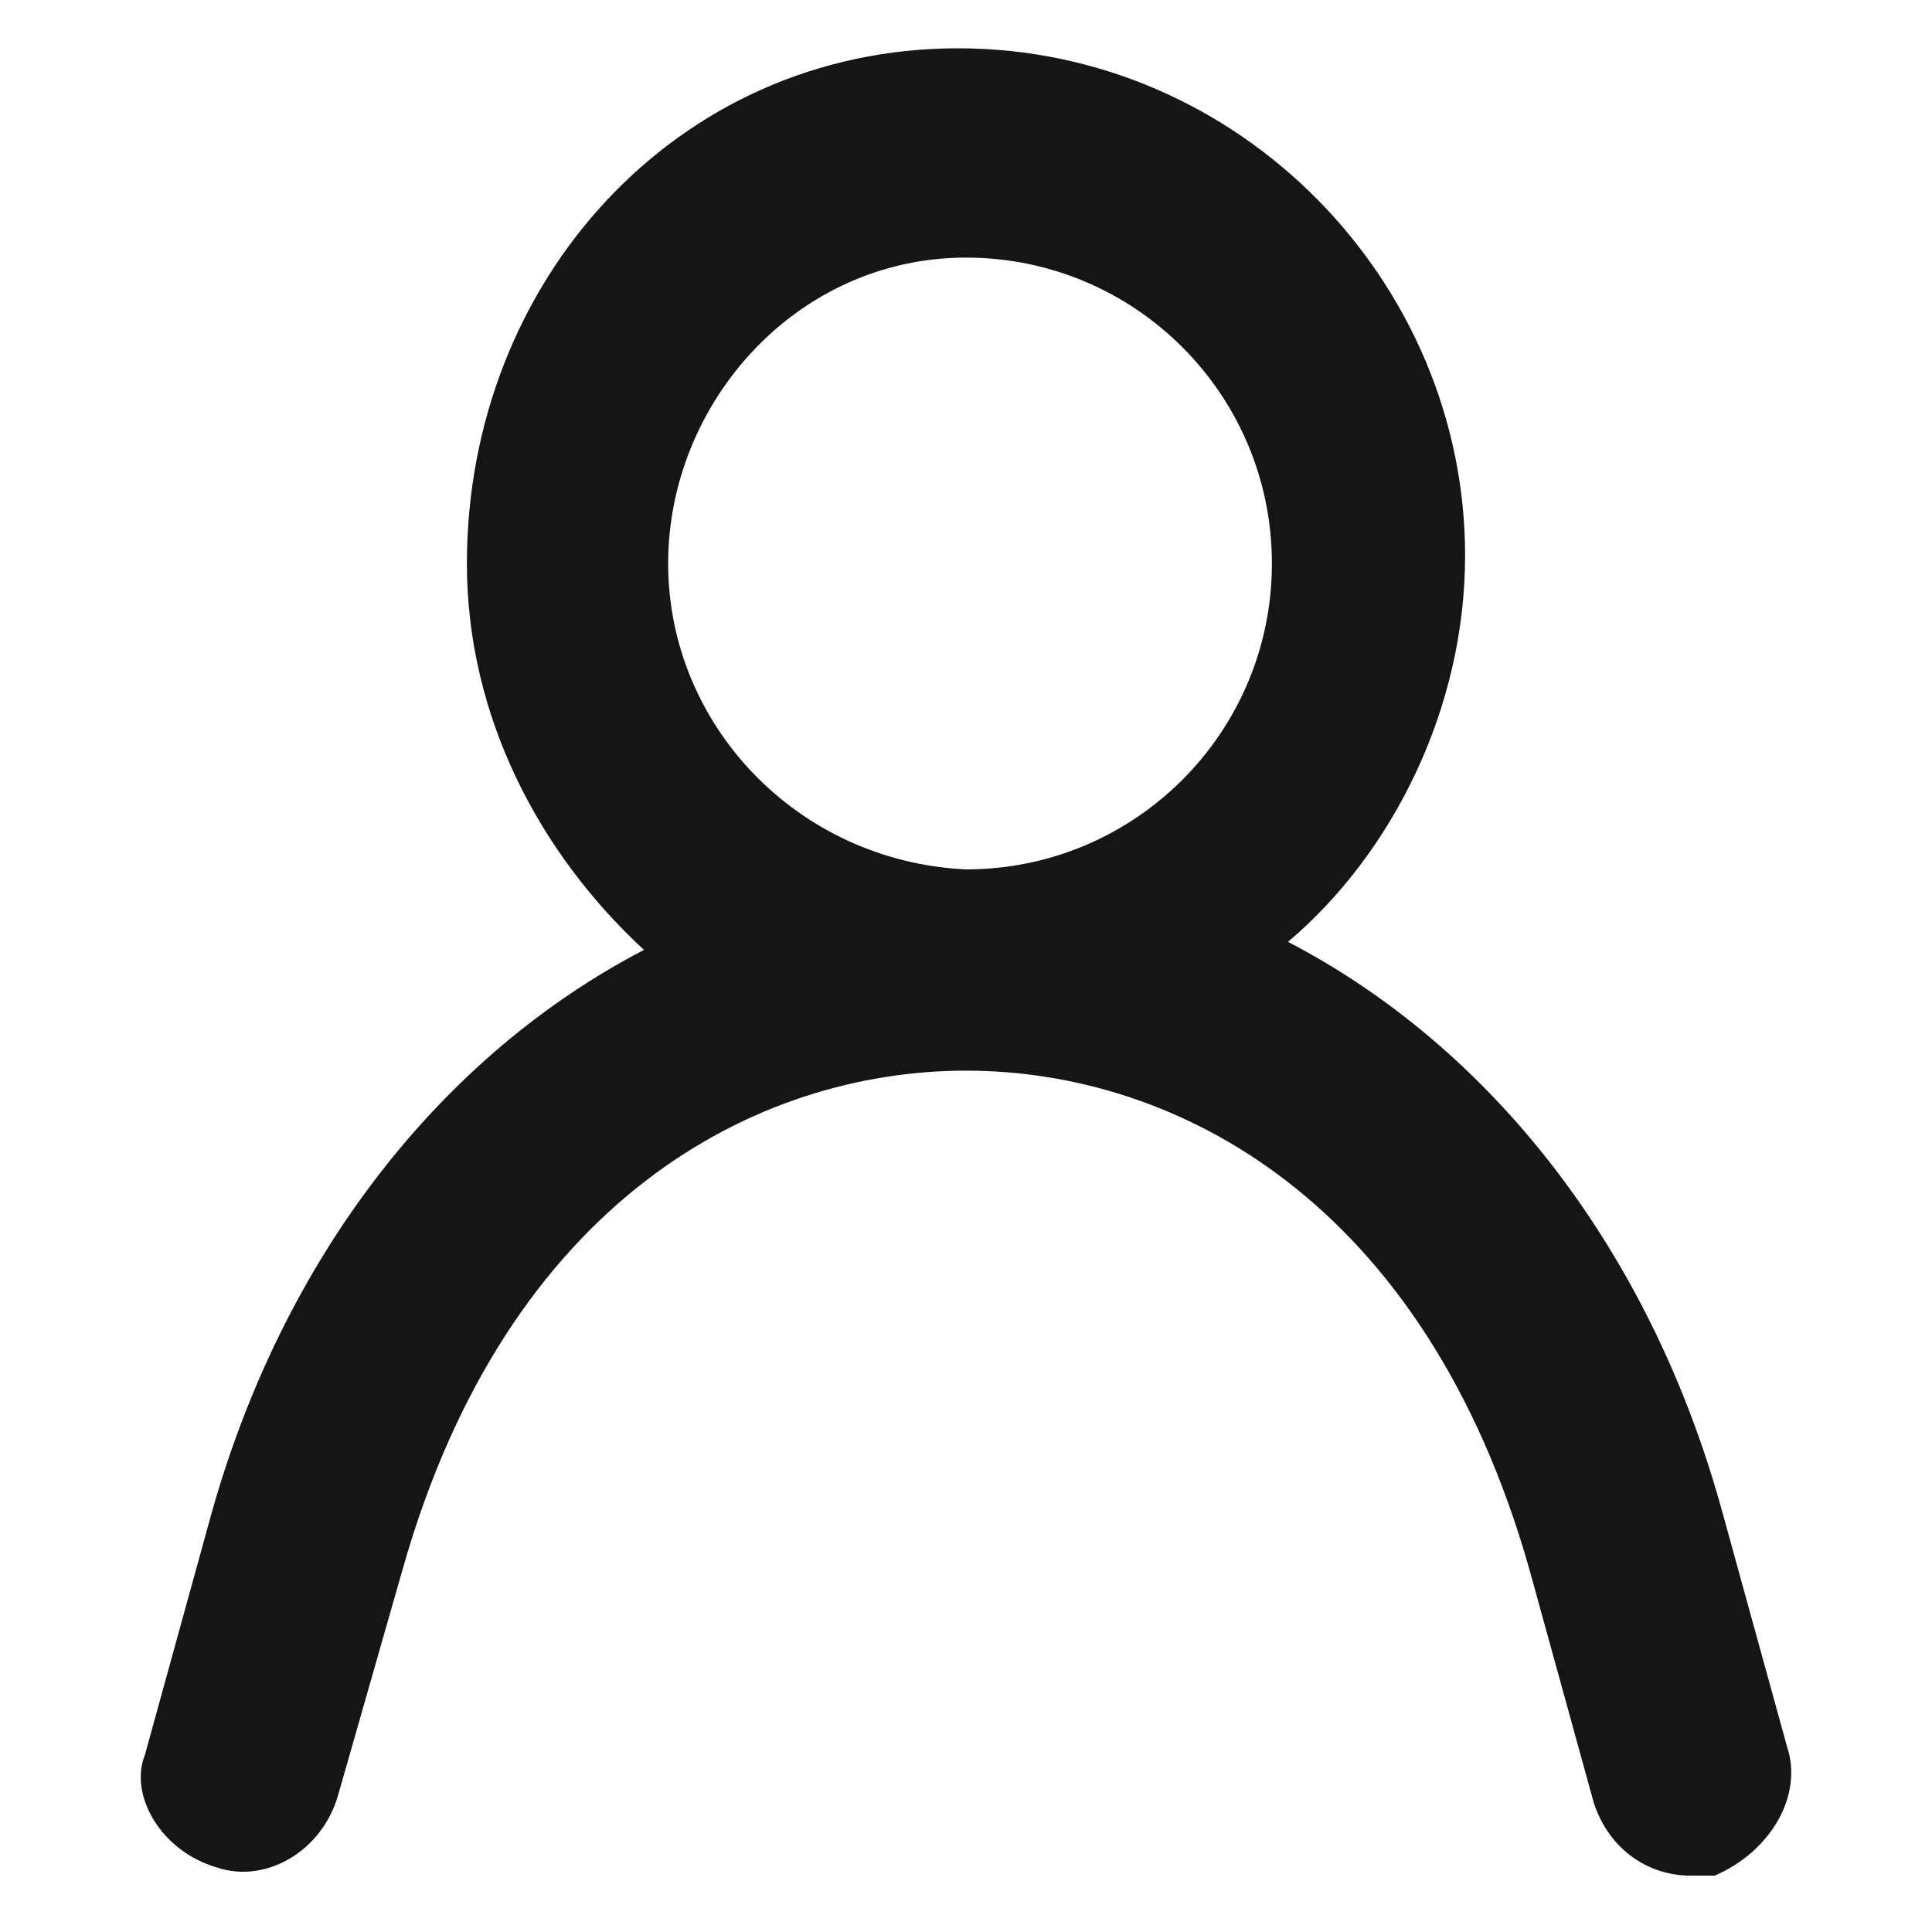
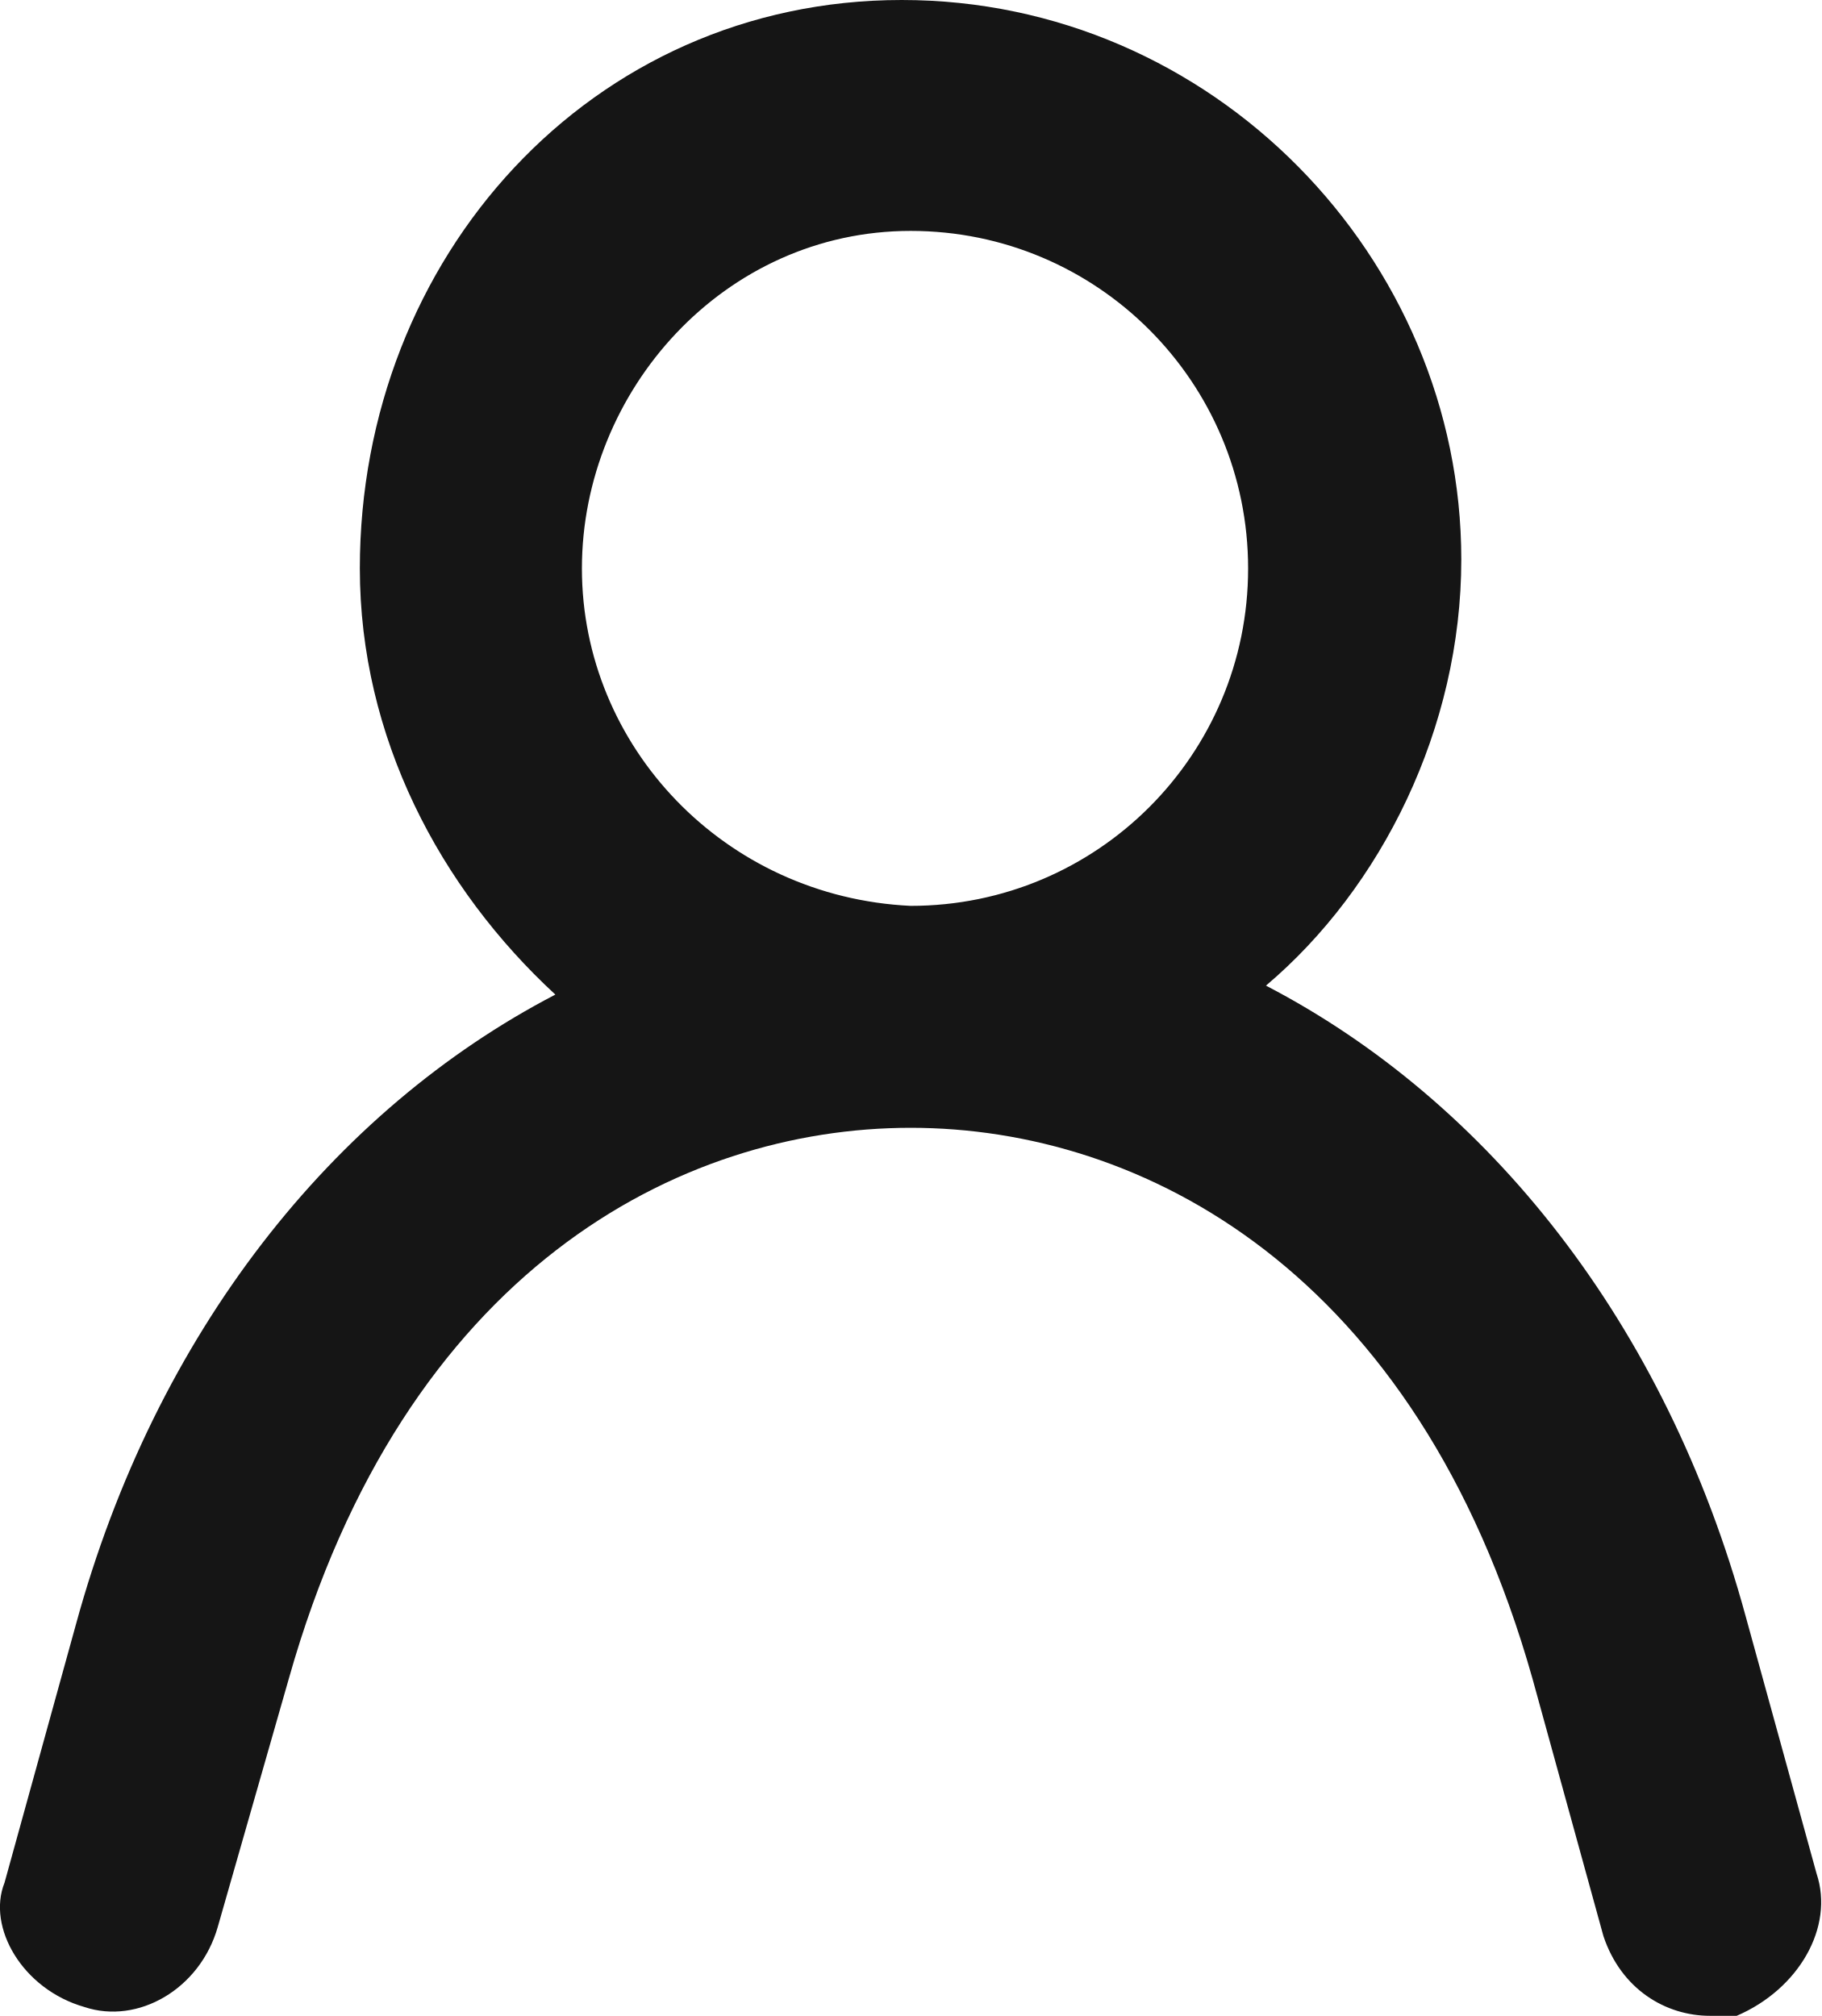
- <svg xmlns="http://www.w3.org/2000/svg" version="1.1" id="Layer_1" x="0px" y="0px" viewBox="0 0 24 24" style="enable-background:new 0 0 24 24;" xml:space="preserve">
-   <style type="text/css">
+ <svg xmlns="http://www.w3.org/2000/svg" version="1.1" id="Layer_1" x="0px" y="0px" viewBox="0 0 20.503 22.7" xml:space="preserve" width="20.503" height="22.7">
+   <defs id="defs9" />
+   <style type="text/css" id="style2">
	.st0{fill:#151515;}
</style>
-   <path class="st0" d="M22.2,21.7l-0.8-2.9c-0.9-3.3-2.9-5.8-5.4-7.1c1.3-1.1,2.2-2.9,2.2-4.8c0-3.4-2.8-6.3-6.3-6.3S5.8,3.5,5.8,7  c0,1.9,0.9,3.6,2.2,4.8c-2.5,1.3-4.5,3.8-5.4,7.1l-0.8,2.9C1.6,22.3,2,23,2.7,23.2C3.3,23.4,4,23,4.2,22.3L5,19.5  c1.3-4.6,4.4-6.2,7-6.2c2.6,0,5.7,1.6,7,6.2l0.8,2.9c0.2,0.6,0.7,0.9,1.2,0.9c0.1,0,0.2,0,0.3,0C22,23,22.4,22.3,22.2,21.7z M12,3.2  c2.1,0,3.8,1.7,3.8,3.8s-1.7,3.8-3.8,3.8C9.9,10.7,8.3,9,8.3,7S9.9,3.2,12,3.2z" />
+   <path id="path4" style="color:#000000;fill:#151515;-inkscape-stroke:none" d="M 10.152,0 C 6.652,0 4.051,2.9 4.051,6.4 c 0,1.9 0.901,3.599 2.201,4.799 -2.5,1.3 -4.5,3.802 -5.4,7.102 l -0.801,2.898 c -0.2,0.5 0.2,1.2 0.9,1.4 0.6,0.2 1.3,-0.2 1.5,-0.9 l 0.801,-2.799 c 1.3,-4.6 4.4,-6.201 7,-6.201 2.6,0 5.7,1.601 7,6.201 l 0.799,2.9 c 0.2,0.6 0.701,0.898 1.201,0.898 h 0.299 c 0.7,-0.3 1.1,-1 0.9,-1.6 l -0.799,-2.9 c -0.9,-3.3 -2.9,-5.8 -5.4,-7.1 1.3,-1.1 2.199,-2.899 2.199,-4.799 C 16.451,2.901 13.652,0 10.152,0 Z m 0.1,2.6 c 2.1,0 3.799,1.701 3.799,3.801 0,2.1 -1.699,3.799 -3.799,3.799 -2.1,-0.1 -3.701,-1.799 -3.701,-3.799 0,-2 1.601,-3.801 3.701,-3.801 z" />
</svg>
